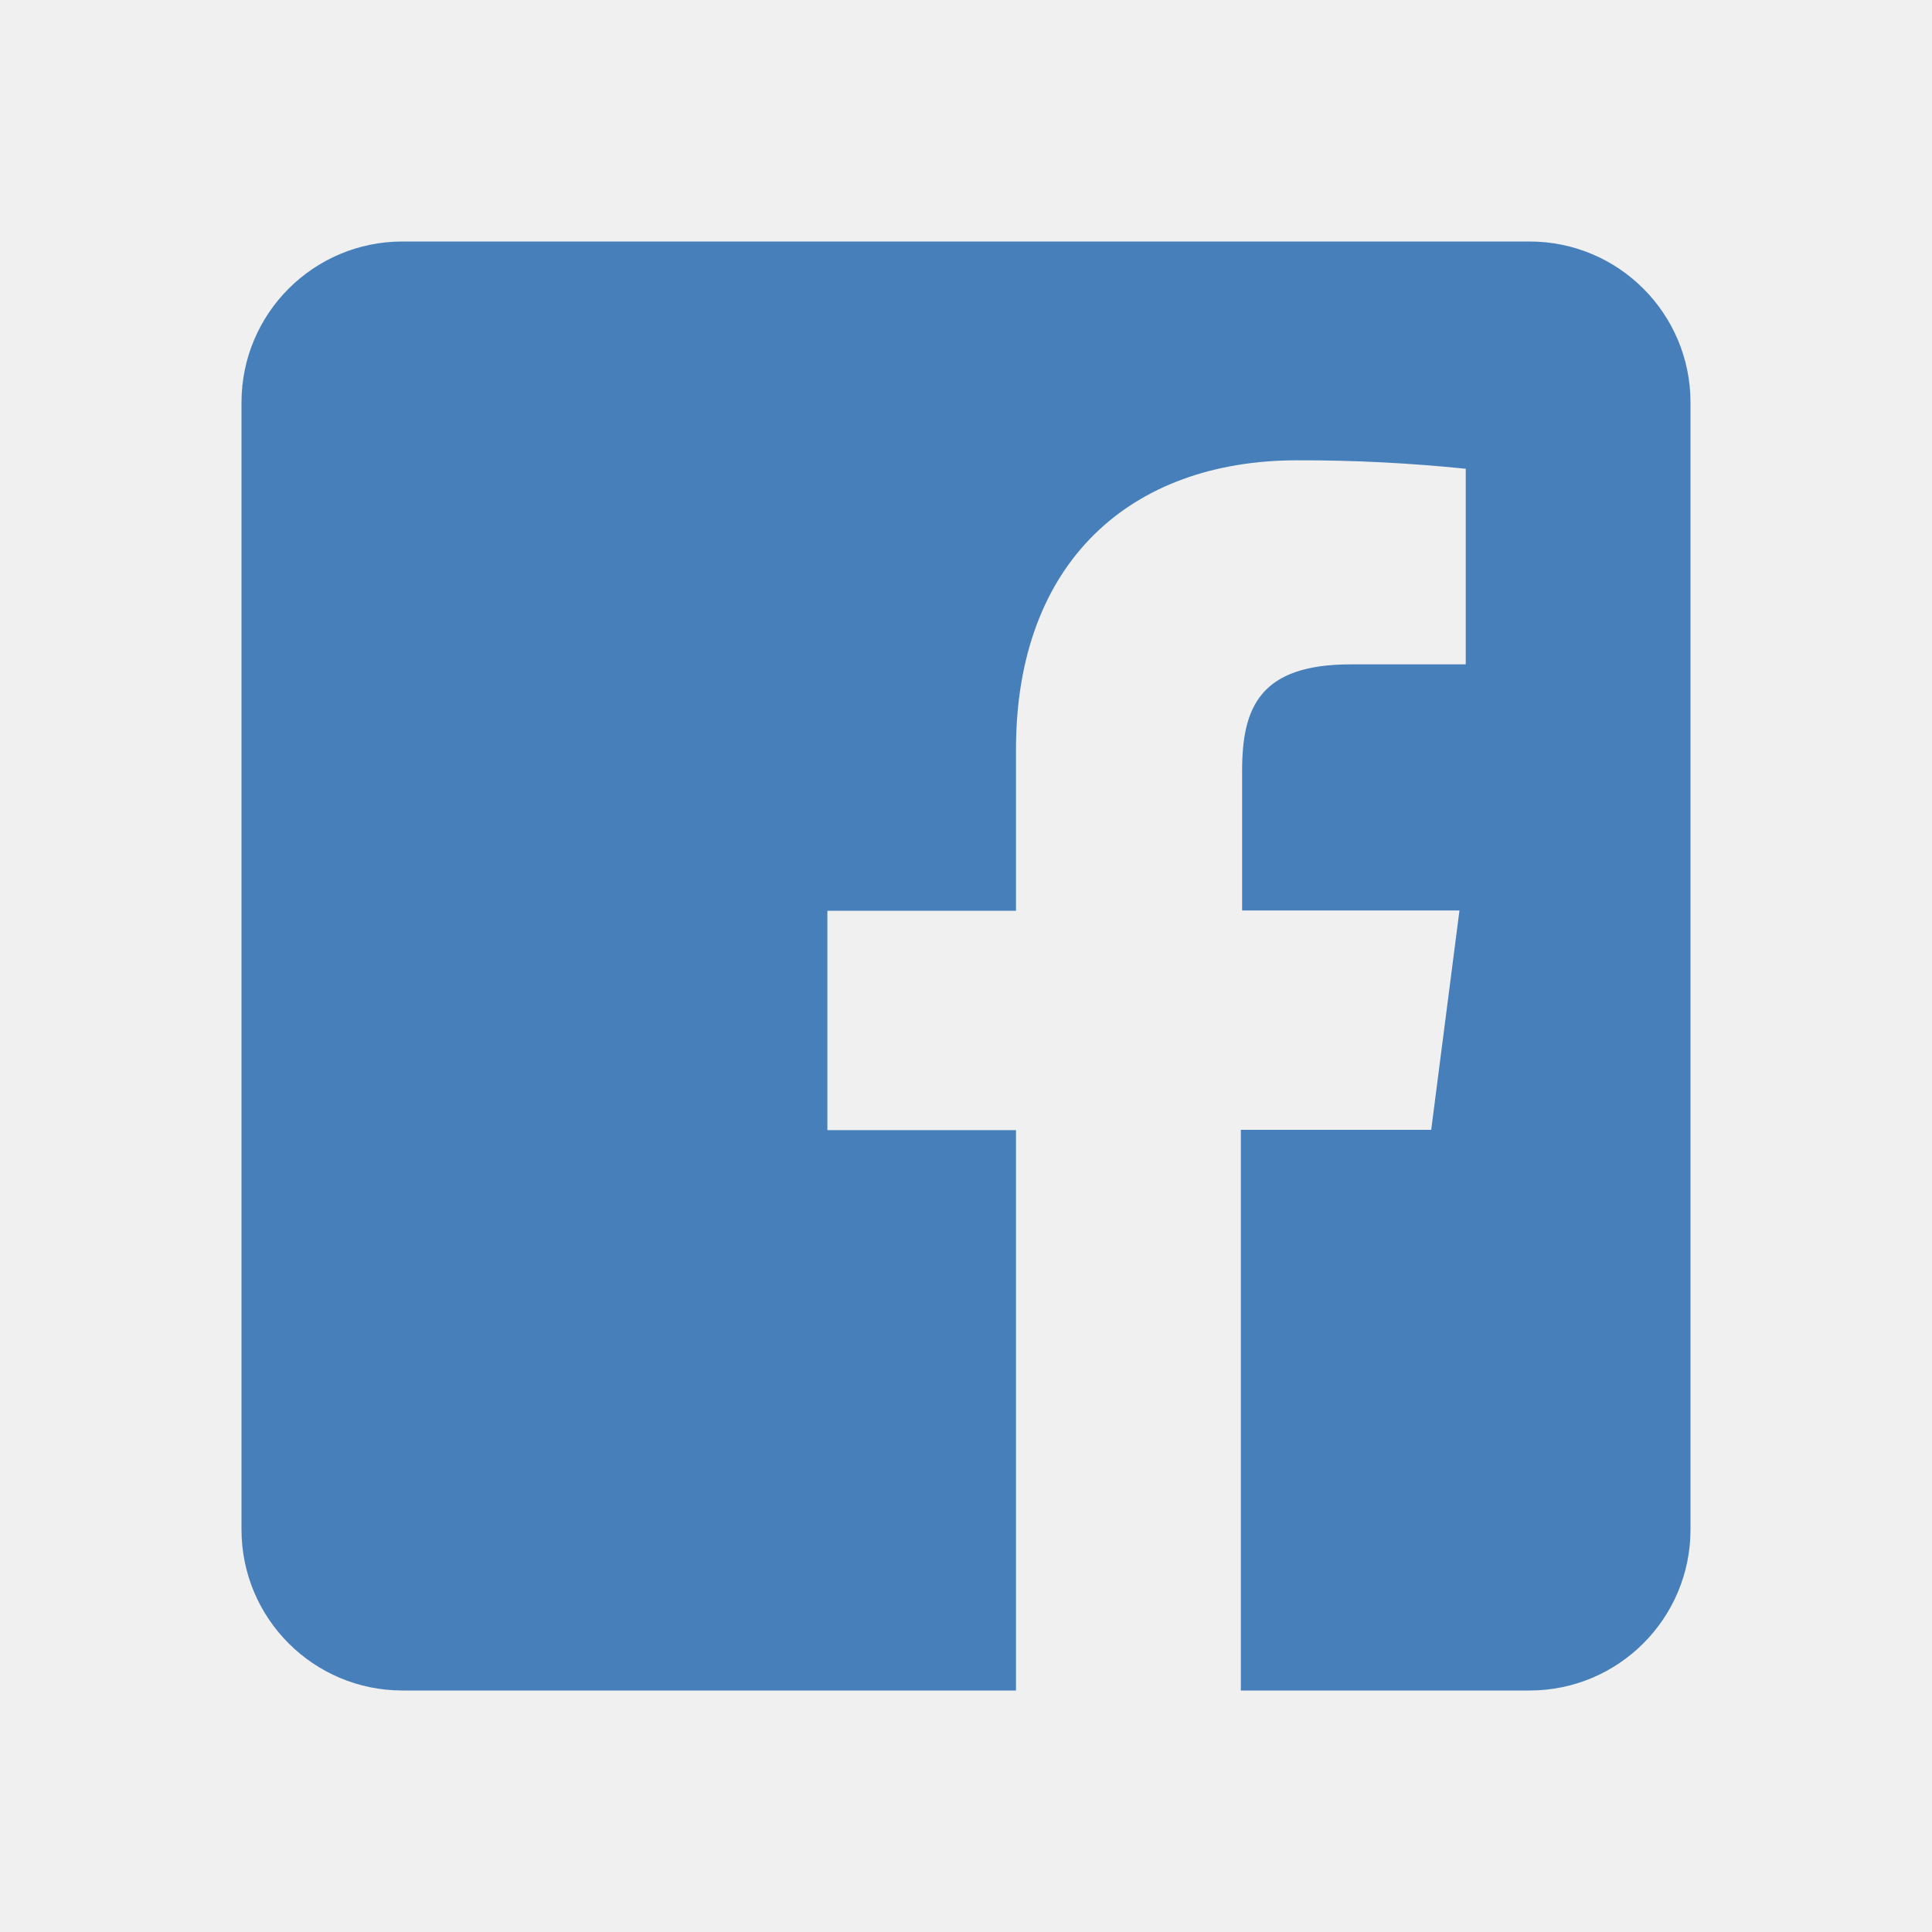
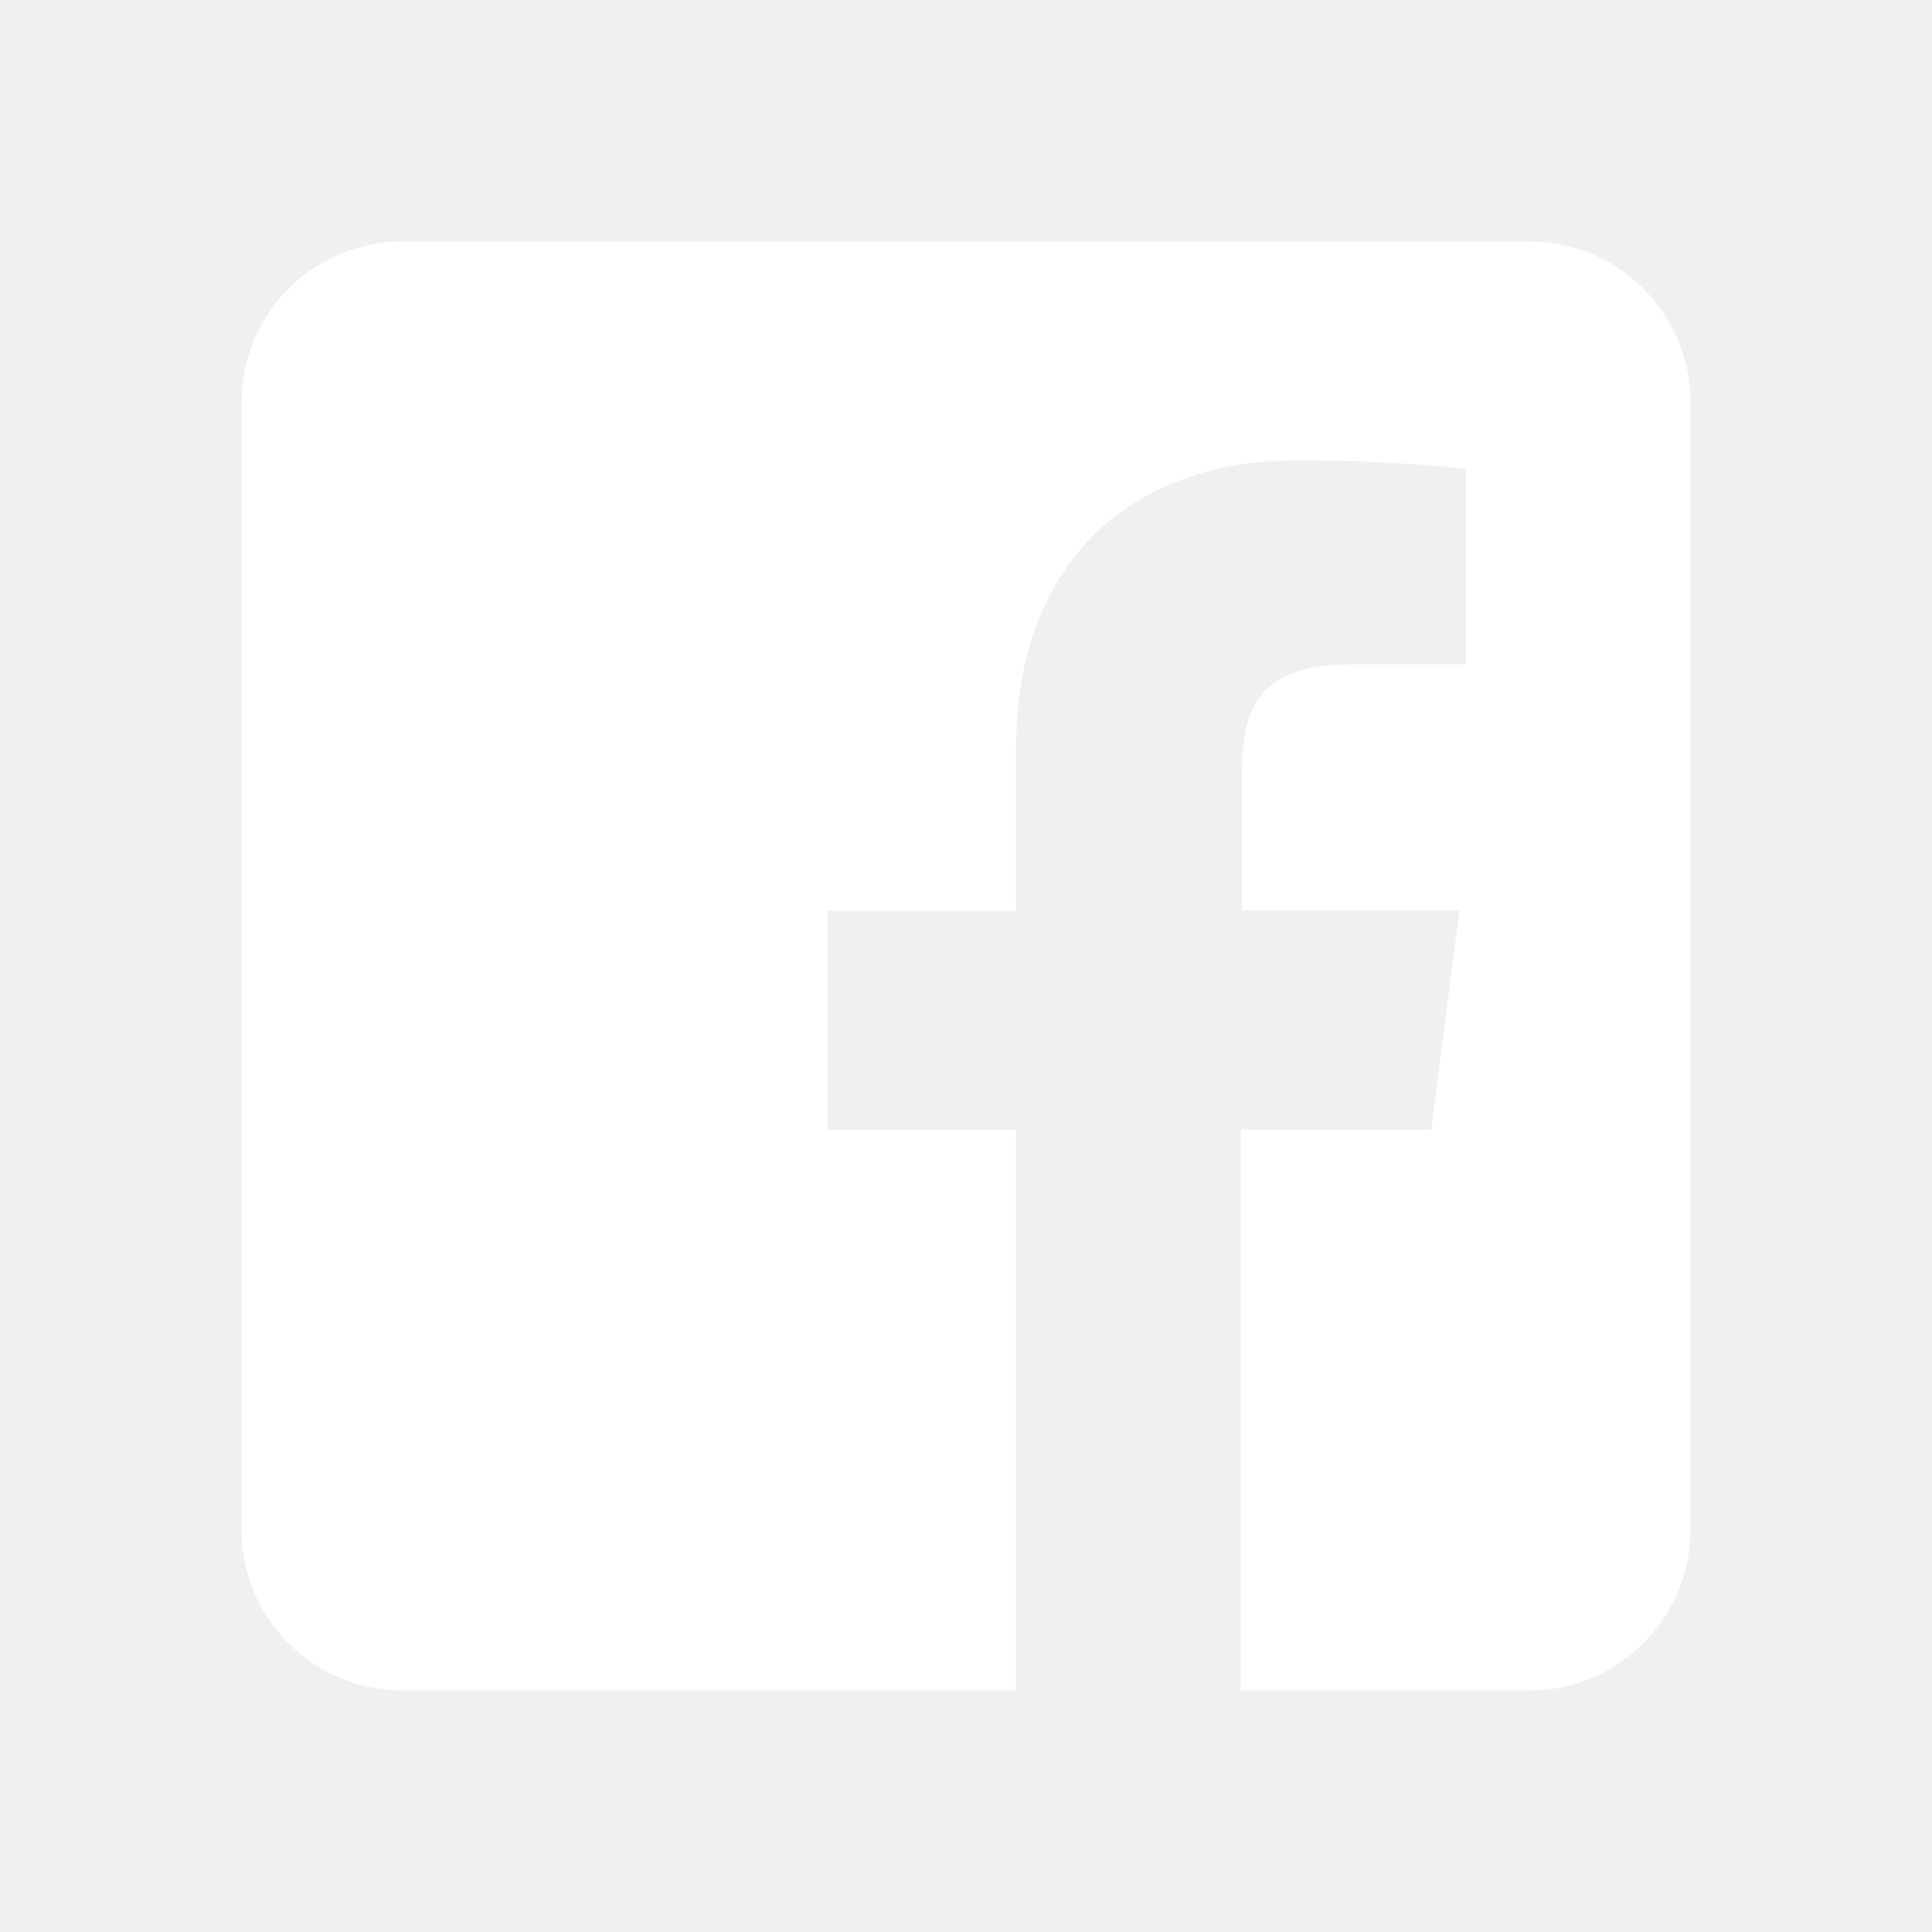
- <svg xmlns="http://www.w3.org/2000/svg" fill="#467fb9" viewBox="0 0 24 24" width="50px" height="50px">
+ <svg xmlns="http://www.w3.org/2000/svg" fill="#FFFFFF" viewBox="0 0 24 24" width="50px" height="50px">
  <a href="https://www.facebook.com/david.han.520/" target="__blank" />
  <path d="M19,3H5C3.895,3,3,3.895,3,5v14c0,1.105,0.895,2,2,2h7.621v-6.961h-2.343v-2.725h2.343V9.309 c0-2.324,1.421-3.591,3.495-3.591c0.699-0.002,1.397,0.034,2.092,0.105v2.43h-1.428c-1.13,0-1.35,0.534-1.35,1.322v1.735h2.7 l-0.351,2.725h-2.365V21H19c1.105,0,2-0.895,2-2V5C21,3.895,20.105,3,19,3z" />
</svg>
